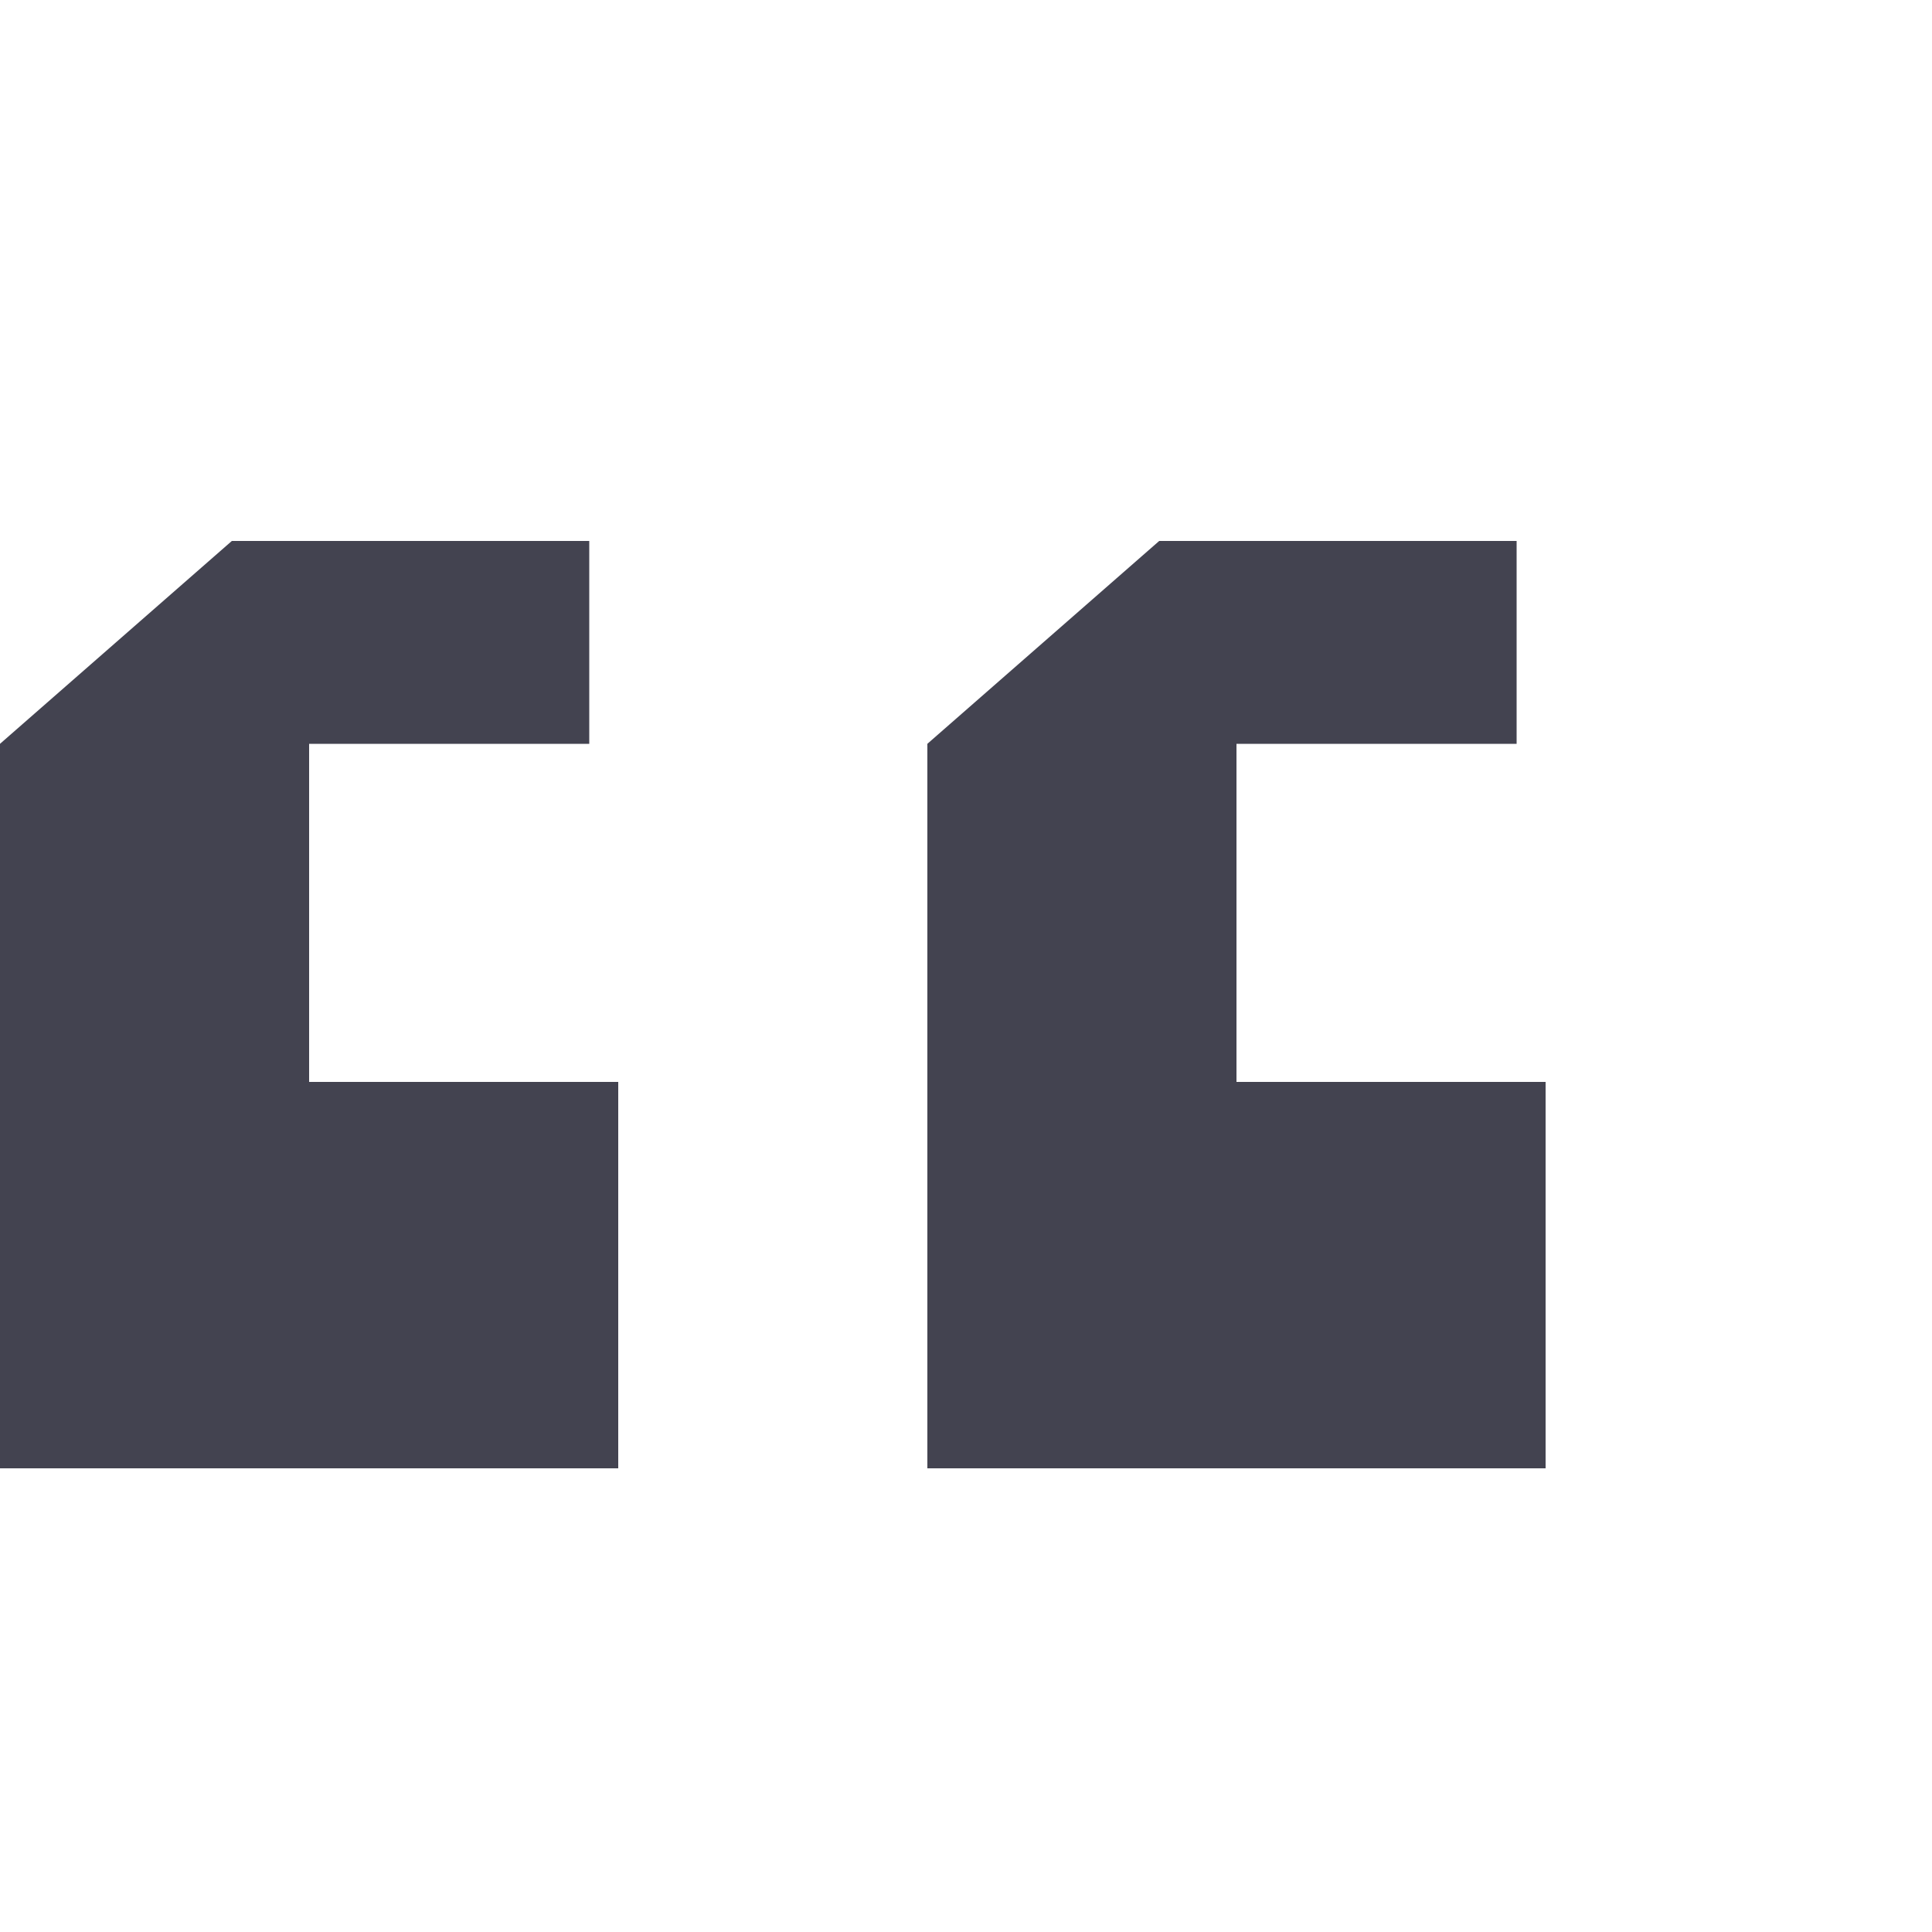
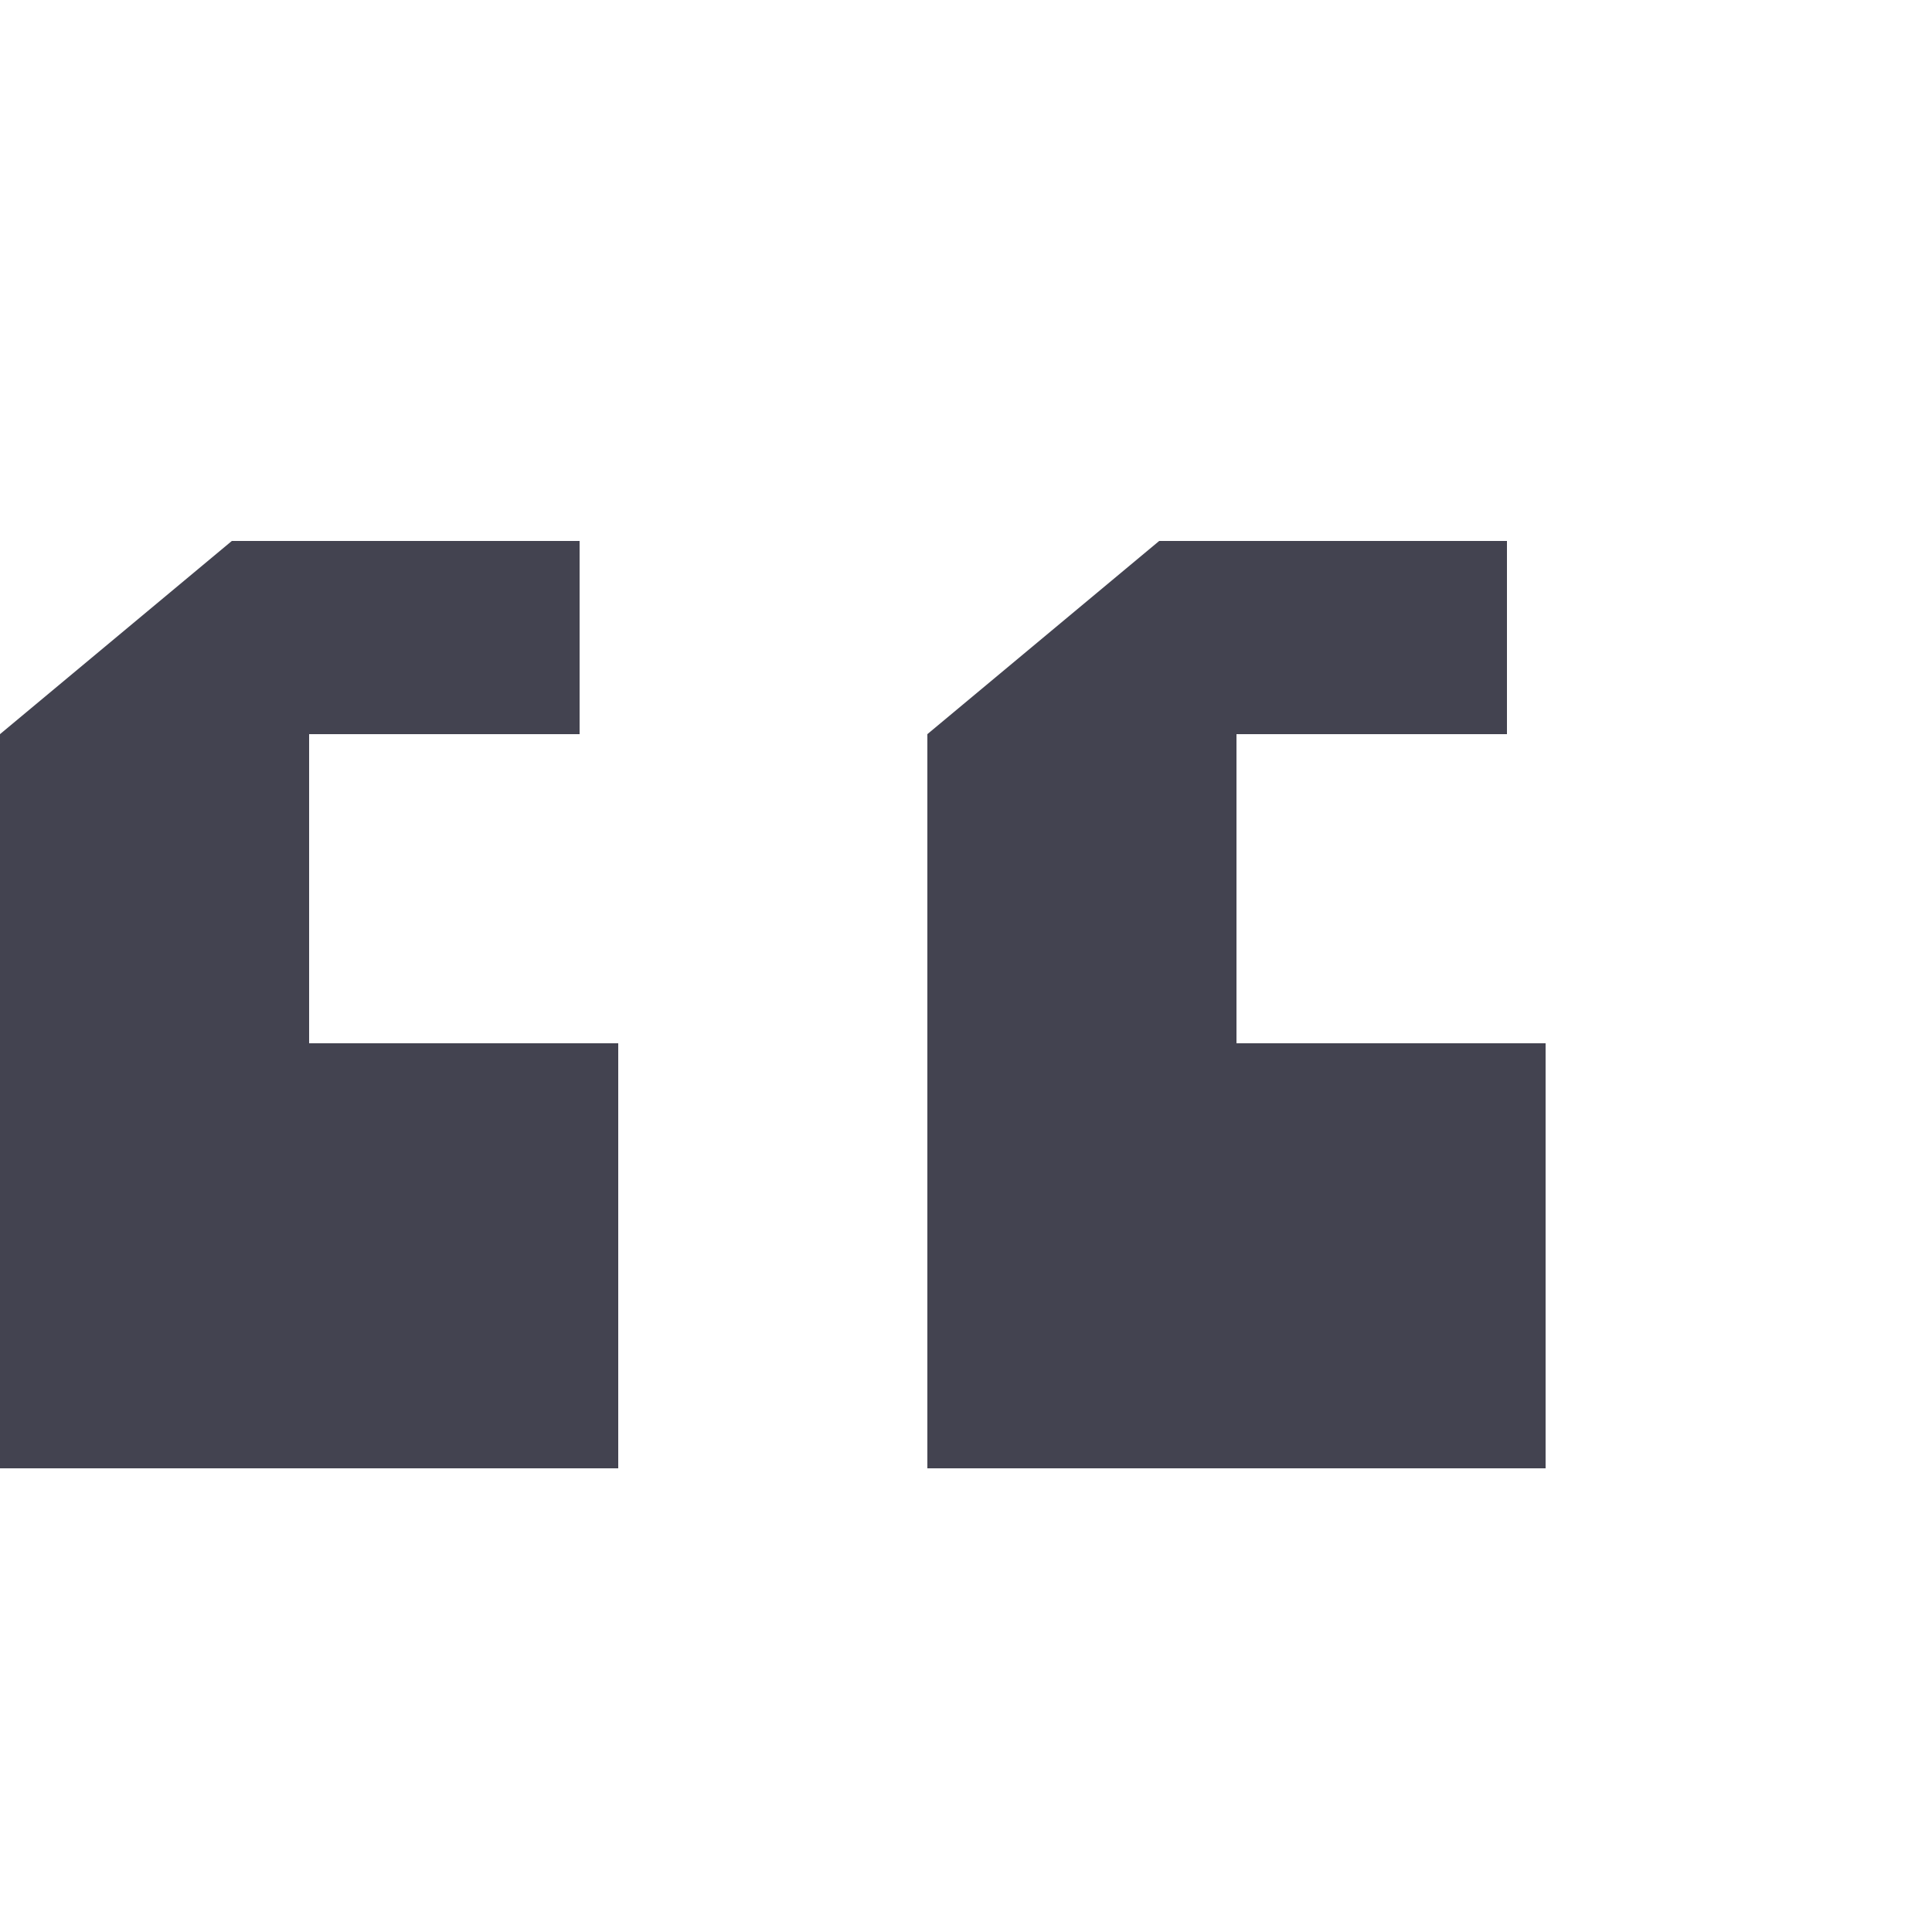
<svg xmlns="http://www.w3.org/2000/svg" width="1000" height="1000" id="svg11278" version="1.1">
  <defs id="defs11280" />
  <g id="layer1" transform="translate(0,-52.3622)">
    <g id="g16252" transform="translate(875,2054)">
-       <path style="color:#000000;fill:#434350;fill-opacity:1;fill-rule:nonzero;stroke:none;stroke-width:0.281;marker:none;visibility:visible;display:inline;overflow:visible;enable-background:accumulate" d="m -275,-1721.638 -120,105 0,375 320,0 0,-200 -160,0 0,-175 145,0 0,-105 z" id="path13298" />
+       <path style="color:#000000;fill:#434350;fill-opacity:1;fill-rule:nonzero;stroke:none;stroke-width:0.281;marker:none;visibility:visible;display:inline;overflow:visible;enable-background:accumulate" d="m -275,-1721.638 -120,100 0,380 320,0 0,-220 -160,0 0,-160 140,0 0,-100 z" id="path13298" />
    </g>
    <g transform="translate(355,2034)" id="g16256" />
    <g transform="translate(375,2054)" id="g22656" />
-     <g transform="translate(395,2054)" id="g24873">
-       <path id="path24875" d="m -275,-1721.638 -120,105 0,375 320,0 0,-200 -160,0 0,-175 145,0 0,-105 z" style="color:#000000;fill:#434350;fill-opacity:1;fill-rule:nonzero;stroke:none;stroke-width:0.281;marker:none;visibility:visible;display:inline;overflow:visible;enable-background:accumulate" />
+     <g transform="translate(395,2054)" id="g7108">
+       <path id="path7110" d="m -275,-1721.638 -120,100 0,380 320,0 0,-220 -160,0 0,-160 140,0 0,-100 z" style="color:#000000;fill:#434350;fill-opacity:1;fill-rule:nonzero;stroke:none;stroke-width:0.281;marker:none;visibility:visible;display:inline;overflow:visible;enable-background:accumulate" />
    </g>
  </g>
</svg>
